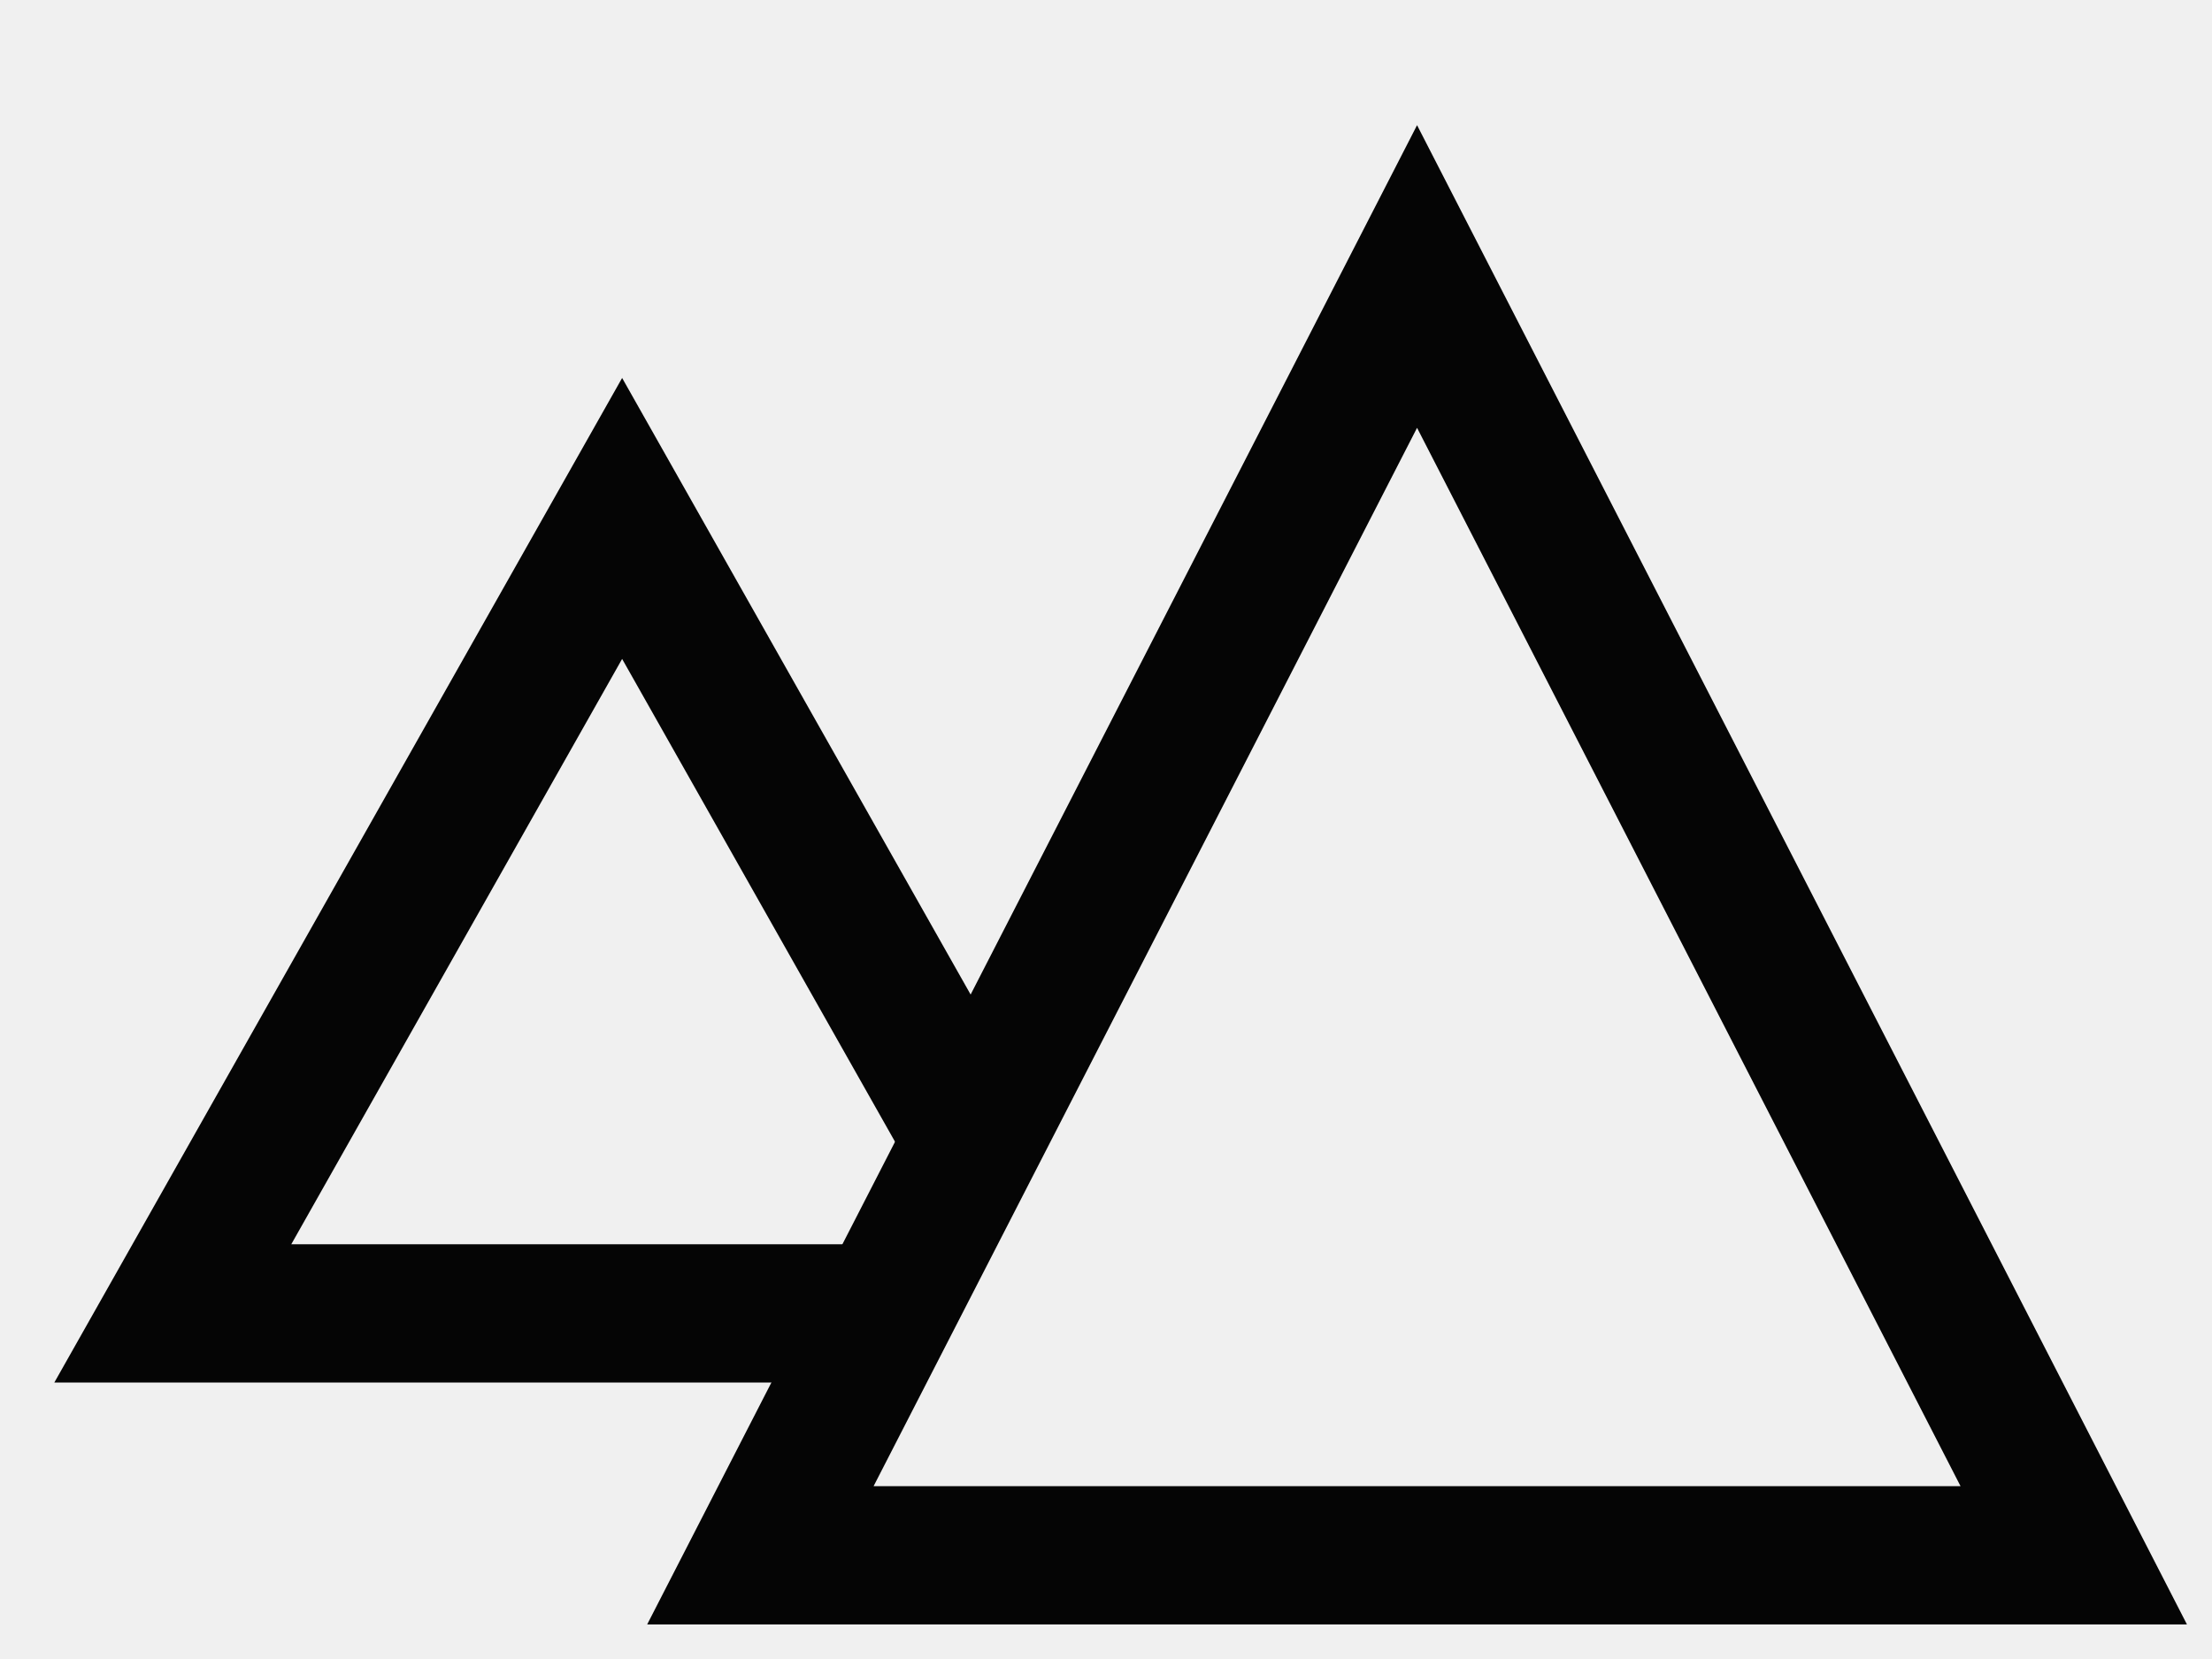
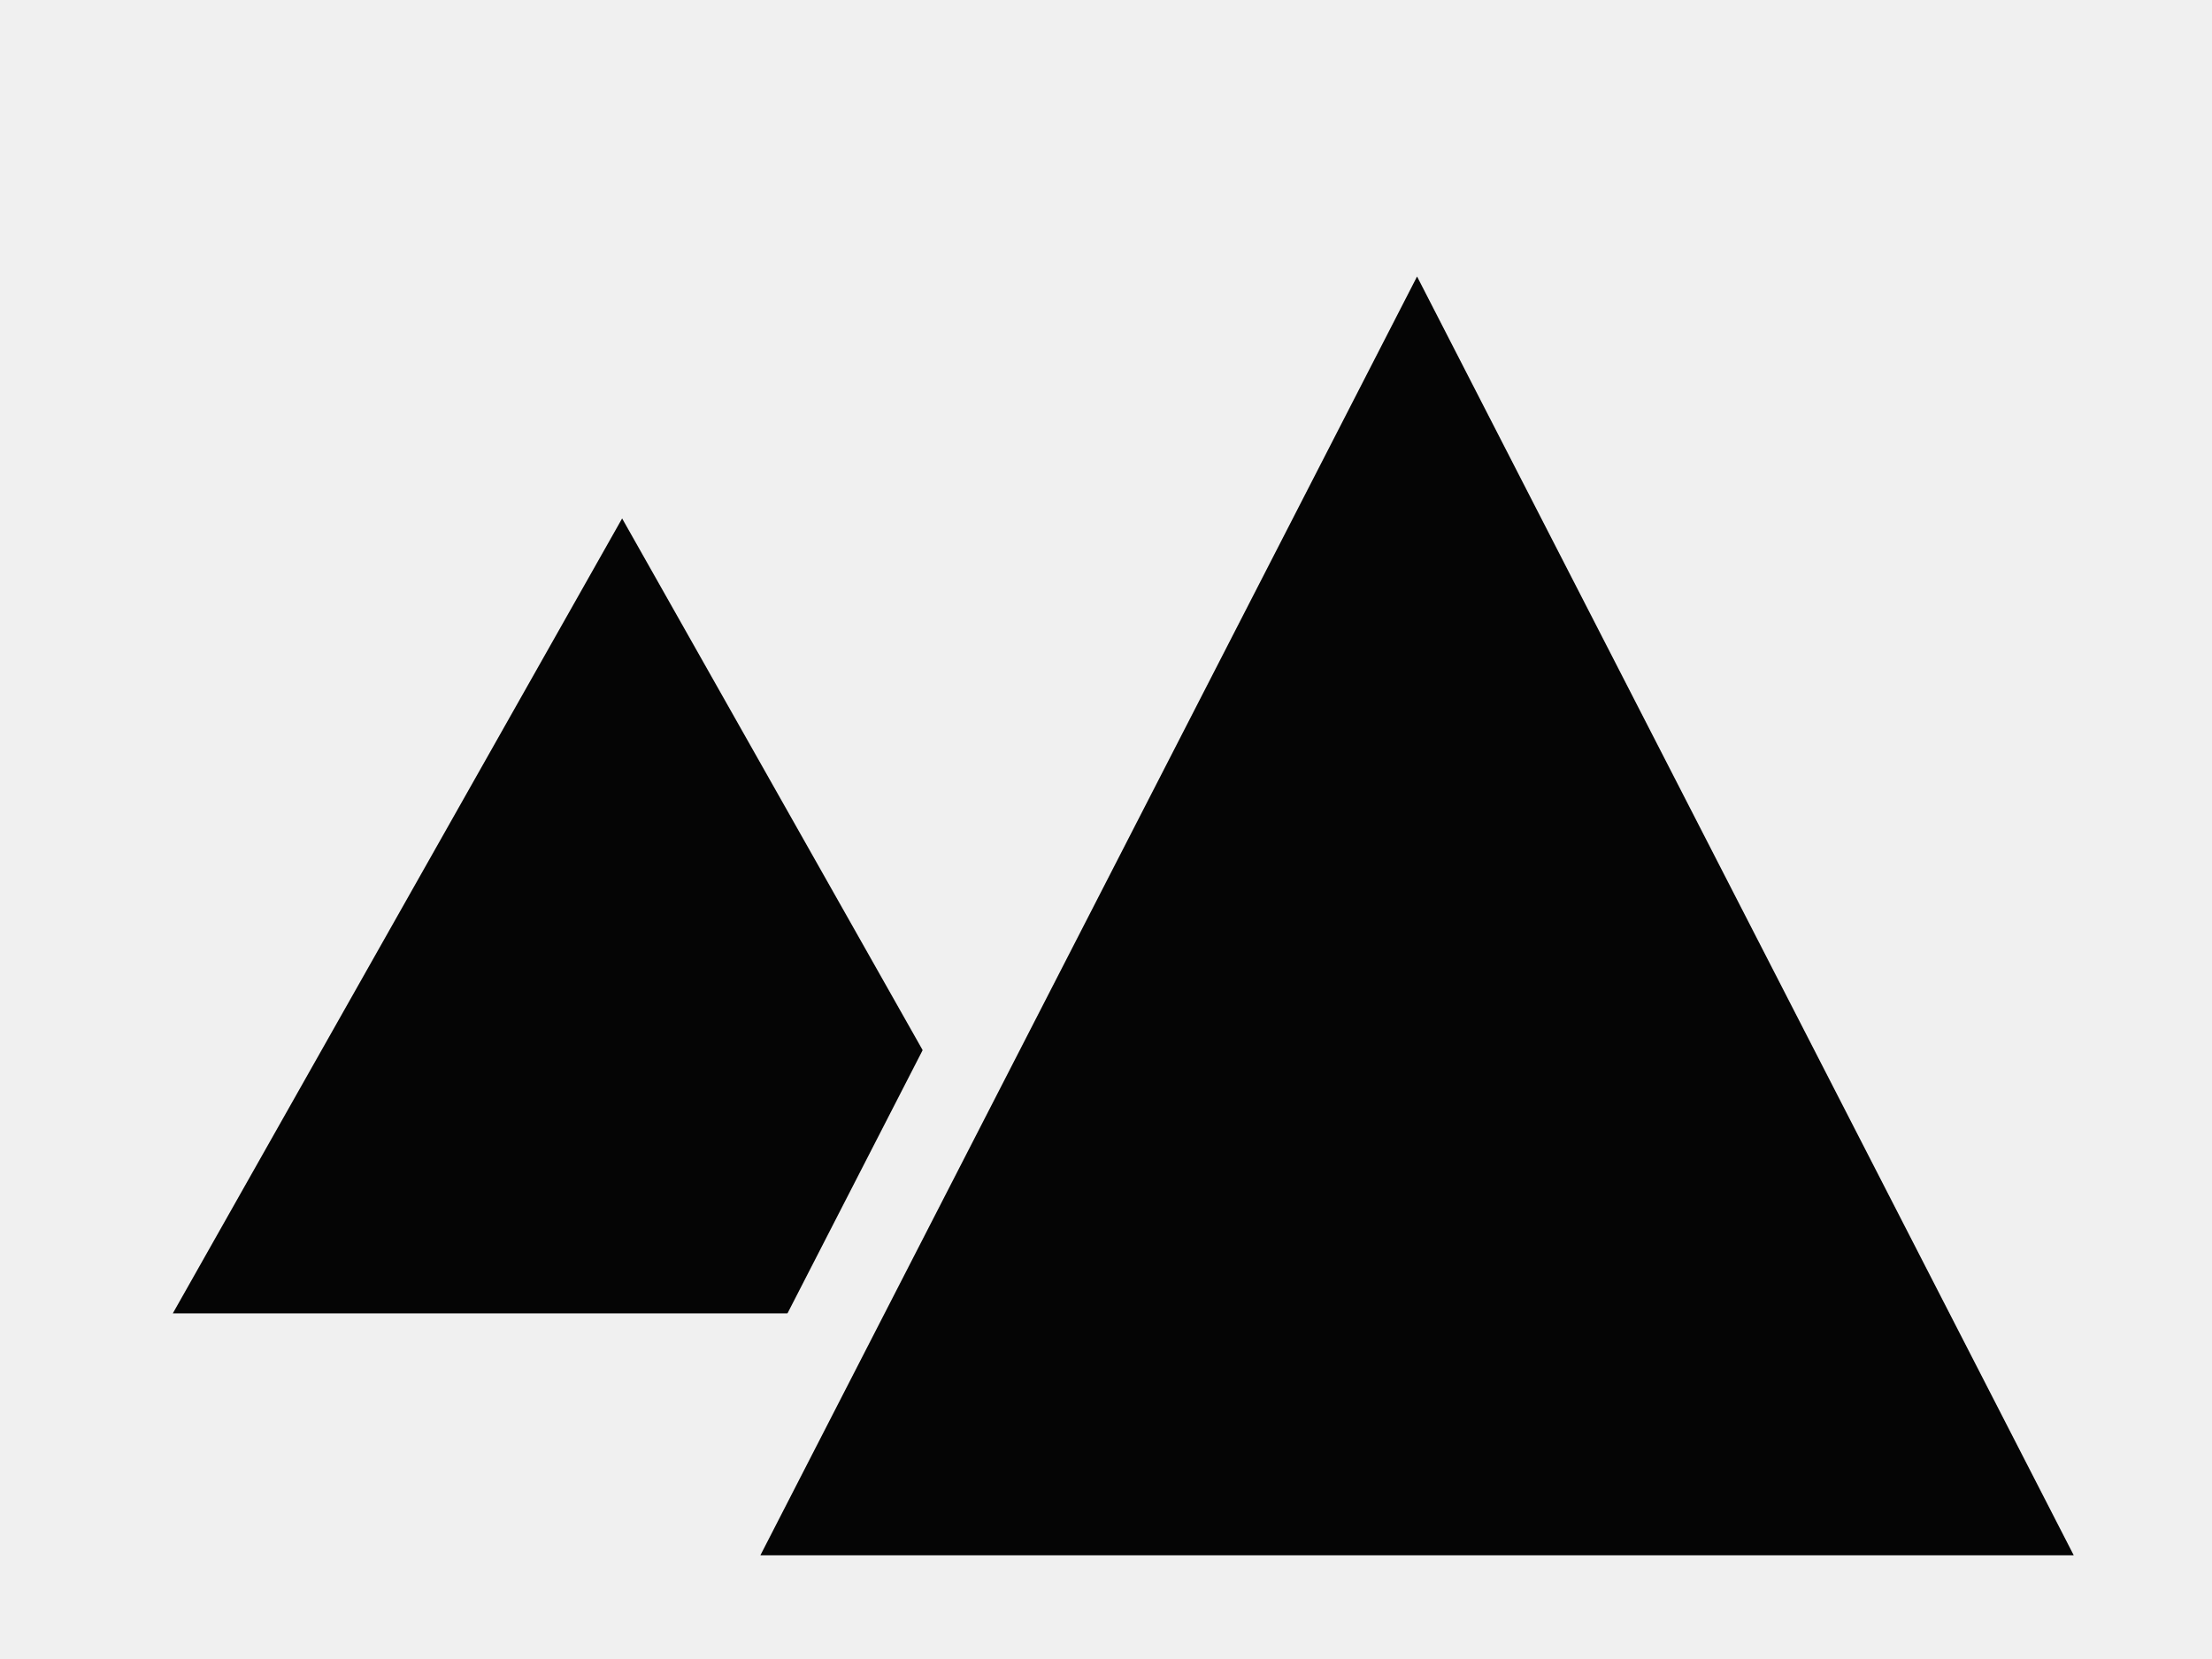
<svg xmlns="http://www.w3.org/2000/svg" viewBox="0 0 64 48" aria-hidden="true">
-   <clipPath id="peaks-outside" clipPathUnits="userSpaceOnUse">
-     <path d="M-8 -8 H72 V56 H-8 Z M41 8 L60 45 L22 45 Z" clip-rule="evenodd" />
-   </clipPath>
-   <g fill="none" stroke="#050505" stroke-width="4" stroke-linejoin="miter" stroke-miterlimit="6">
-     <path d="M5 38 L18 15 L31 38 Z" clip-path="url(#peaks-outside)" />
+   <mask id="peaks-gap" maskUnits="userSpaceOnUse" x="-8" y="-8" width="80" height="64">
+     <rect x="-8" y="-8" width="80" height="64" fill="#fff" />
+     <path d="M41 8 L60 45 L22 45 Z" fill="#000" stroke="#000" stroke-width="5" stroke-linejoin="miter" stroke-miterlimit="6" />
+   </mask>
+   <g fill="#050505">
+     <path d="M5 38 L18 15 L31 38 Z" mask="url(#peaks-gap)" />
    <path d="M41 8 L60 45 L22 45 Z" />
  </g>
</svg>
